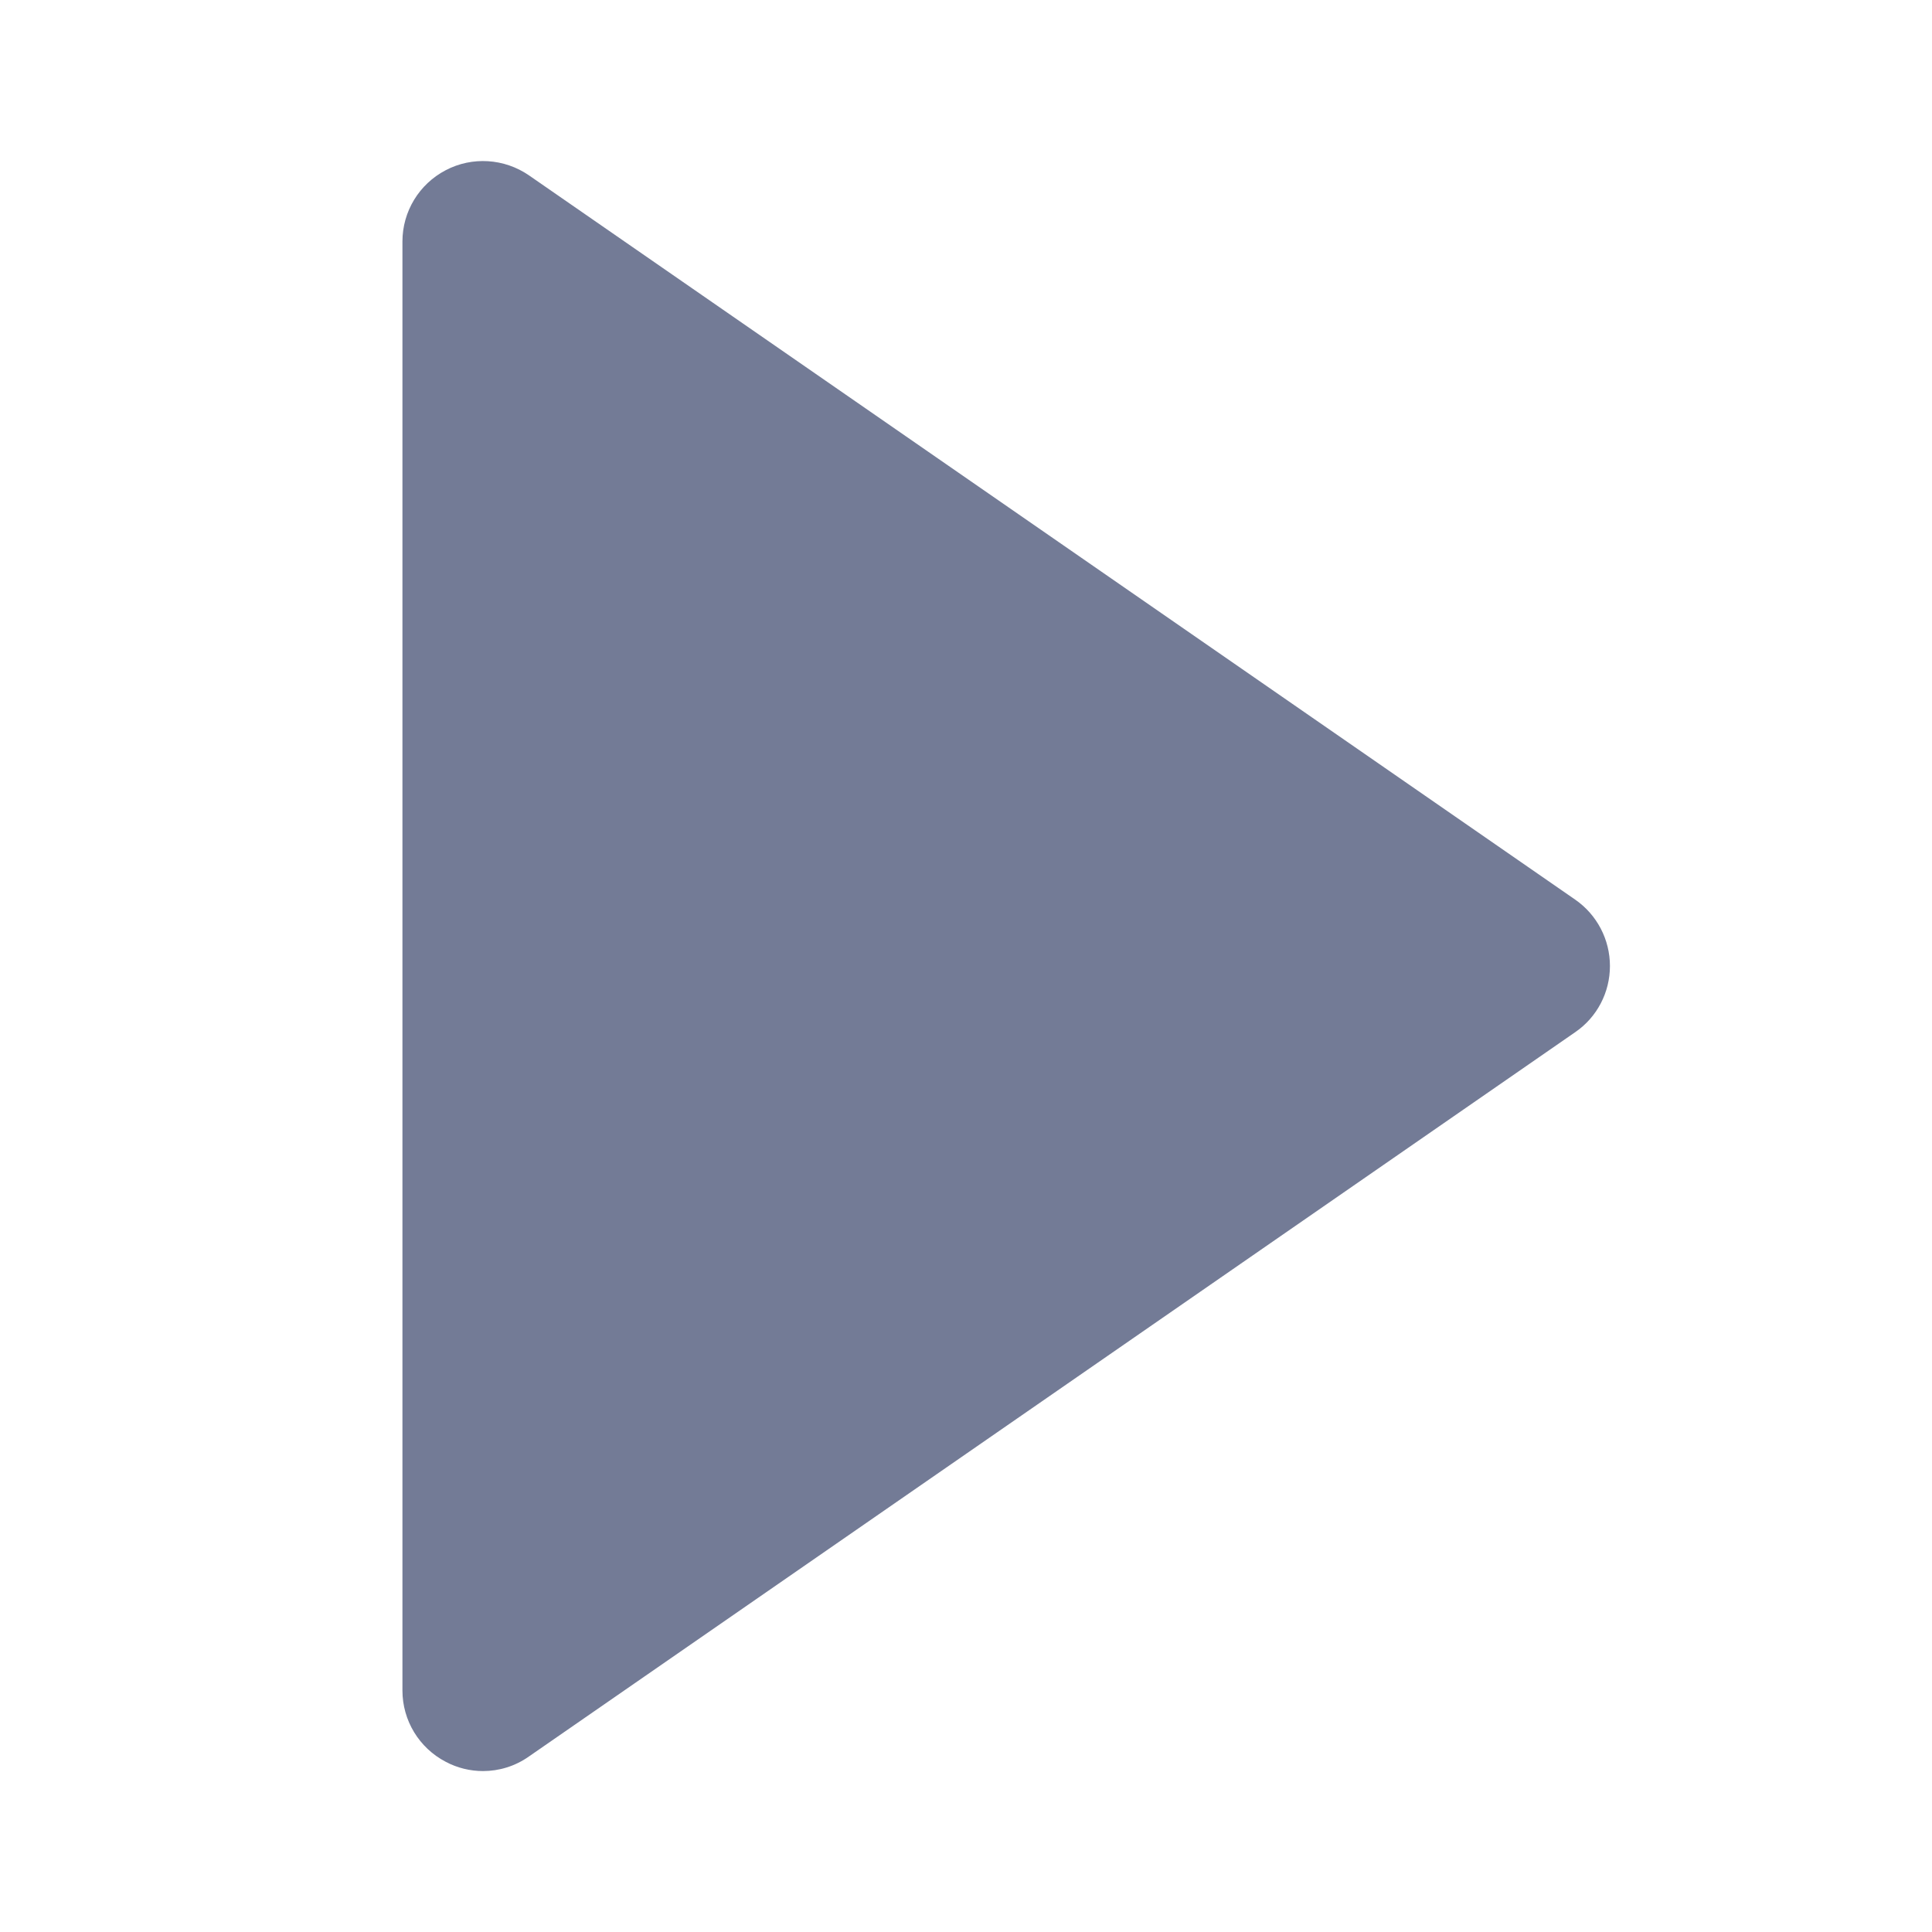
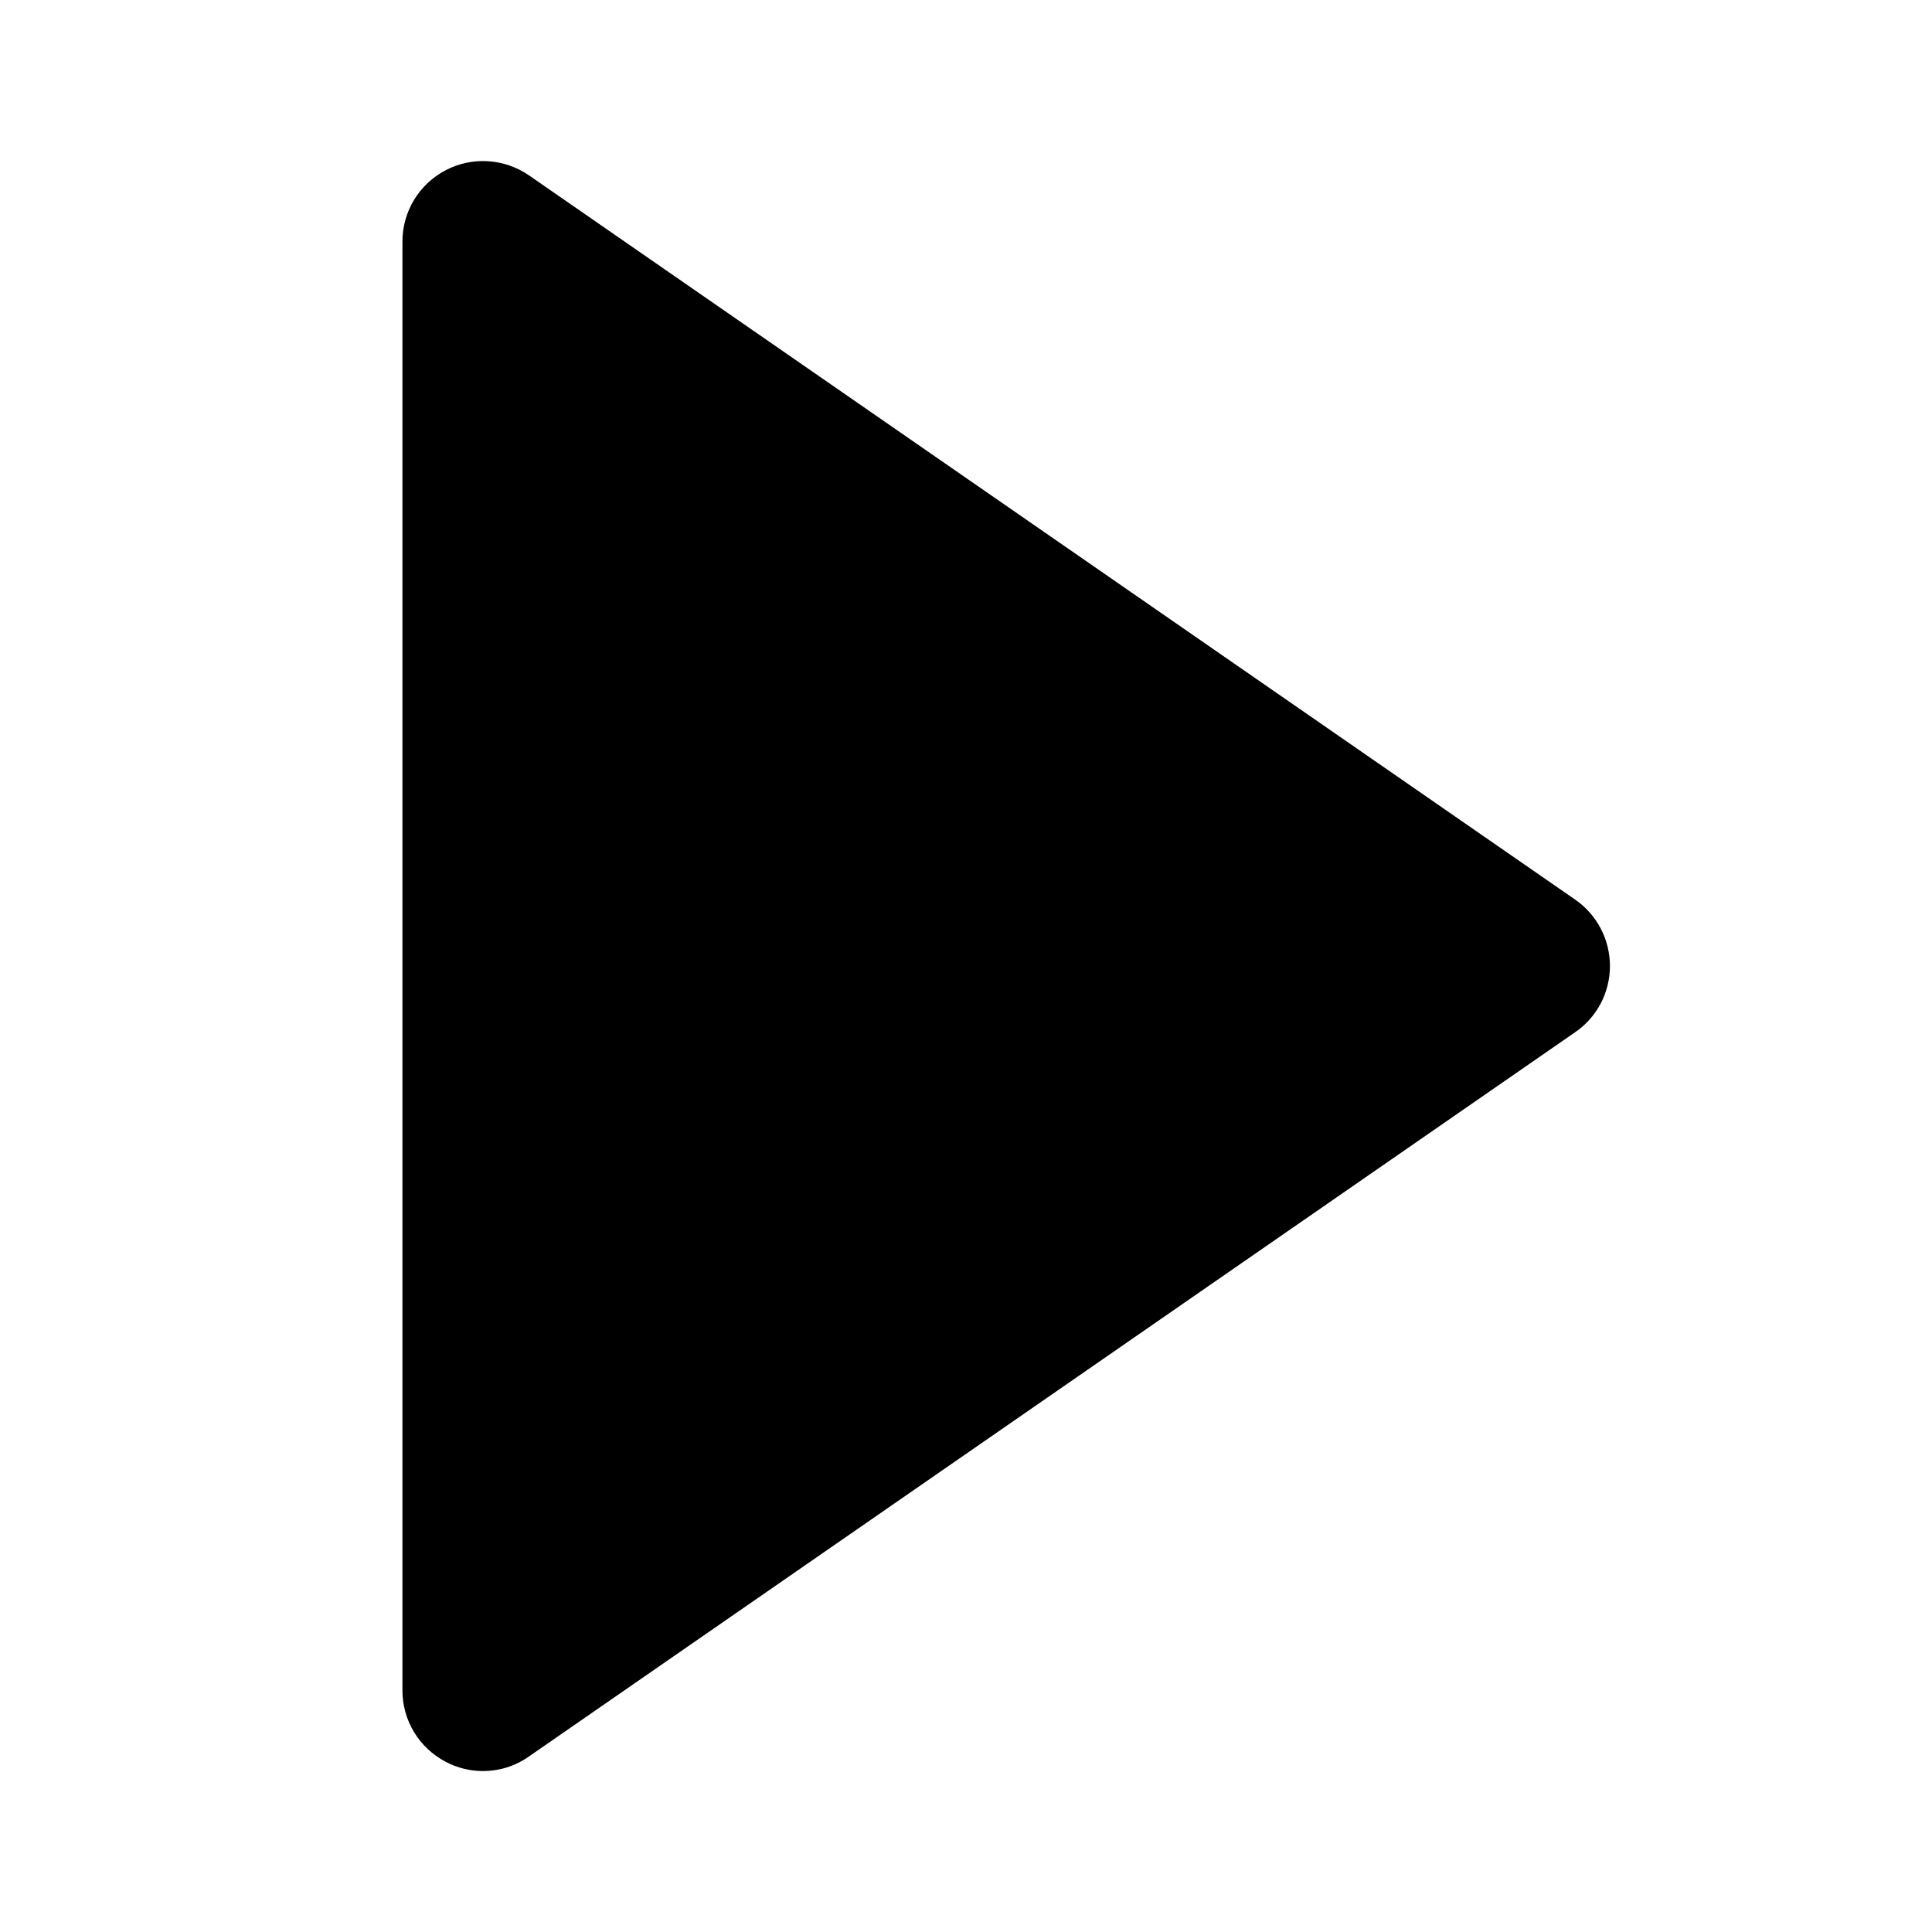
- <svg xmlns="http://www.w3.org/2000/svg" width="10" height="10" viewBox="0 0 10 10" fill="none">
-   <path d="M2.307 9.119C2.367 9.151 2.434 9.167 2.5 9.167C2.583 9.167 2.666 9.142 2.737 9.092L8.154 5.342C8.266 5.265 8.333 5.137 8.333 5C8.333 4.863 8.266 4.735 8.154 4.657L2.737 0.907C2.61 0.82 2.444 0.809 2.307 0.881C2.169 0.953 2.083 1.095 2.083 1.25V8.75C2.083 8.905 2.169 9.047 2.307 9.119Z" fill="#737B96" />
+ <svg xmlns="http://www.w3.org/2000/svg" viewBox="0 0 10 10">
+   <path d="M2.307 9.119C2.367 9.151 2.434 9.167 2.5 9.167C2.583 9.167 2.666 9.142 2.737 9.092L8.154 5.342C8.266 5.265 8.333 5.137 8.333 5C8.333 4.863 8.266 4.735 8.154 4.657L2.737 0.907C2.61 0.82 2.444 0.809 2.307 0.881C2.169 0.953 2.083 1.095 2.083 1.25V8.75C2.083 8.905 2.169 9.047 2.307 9.119Z" />
</svg>
